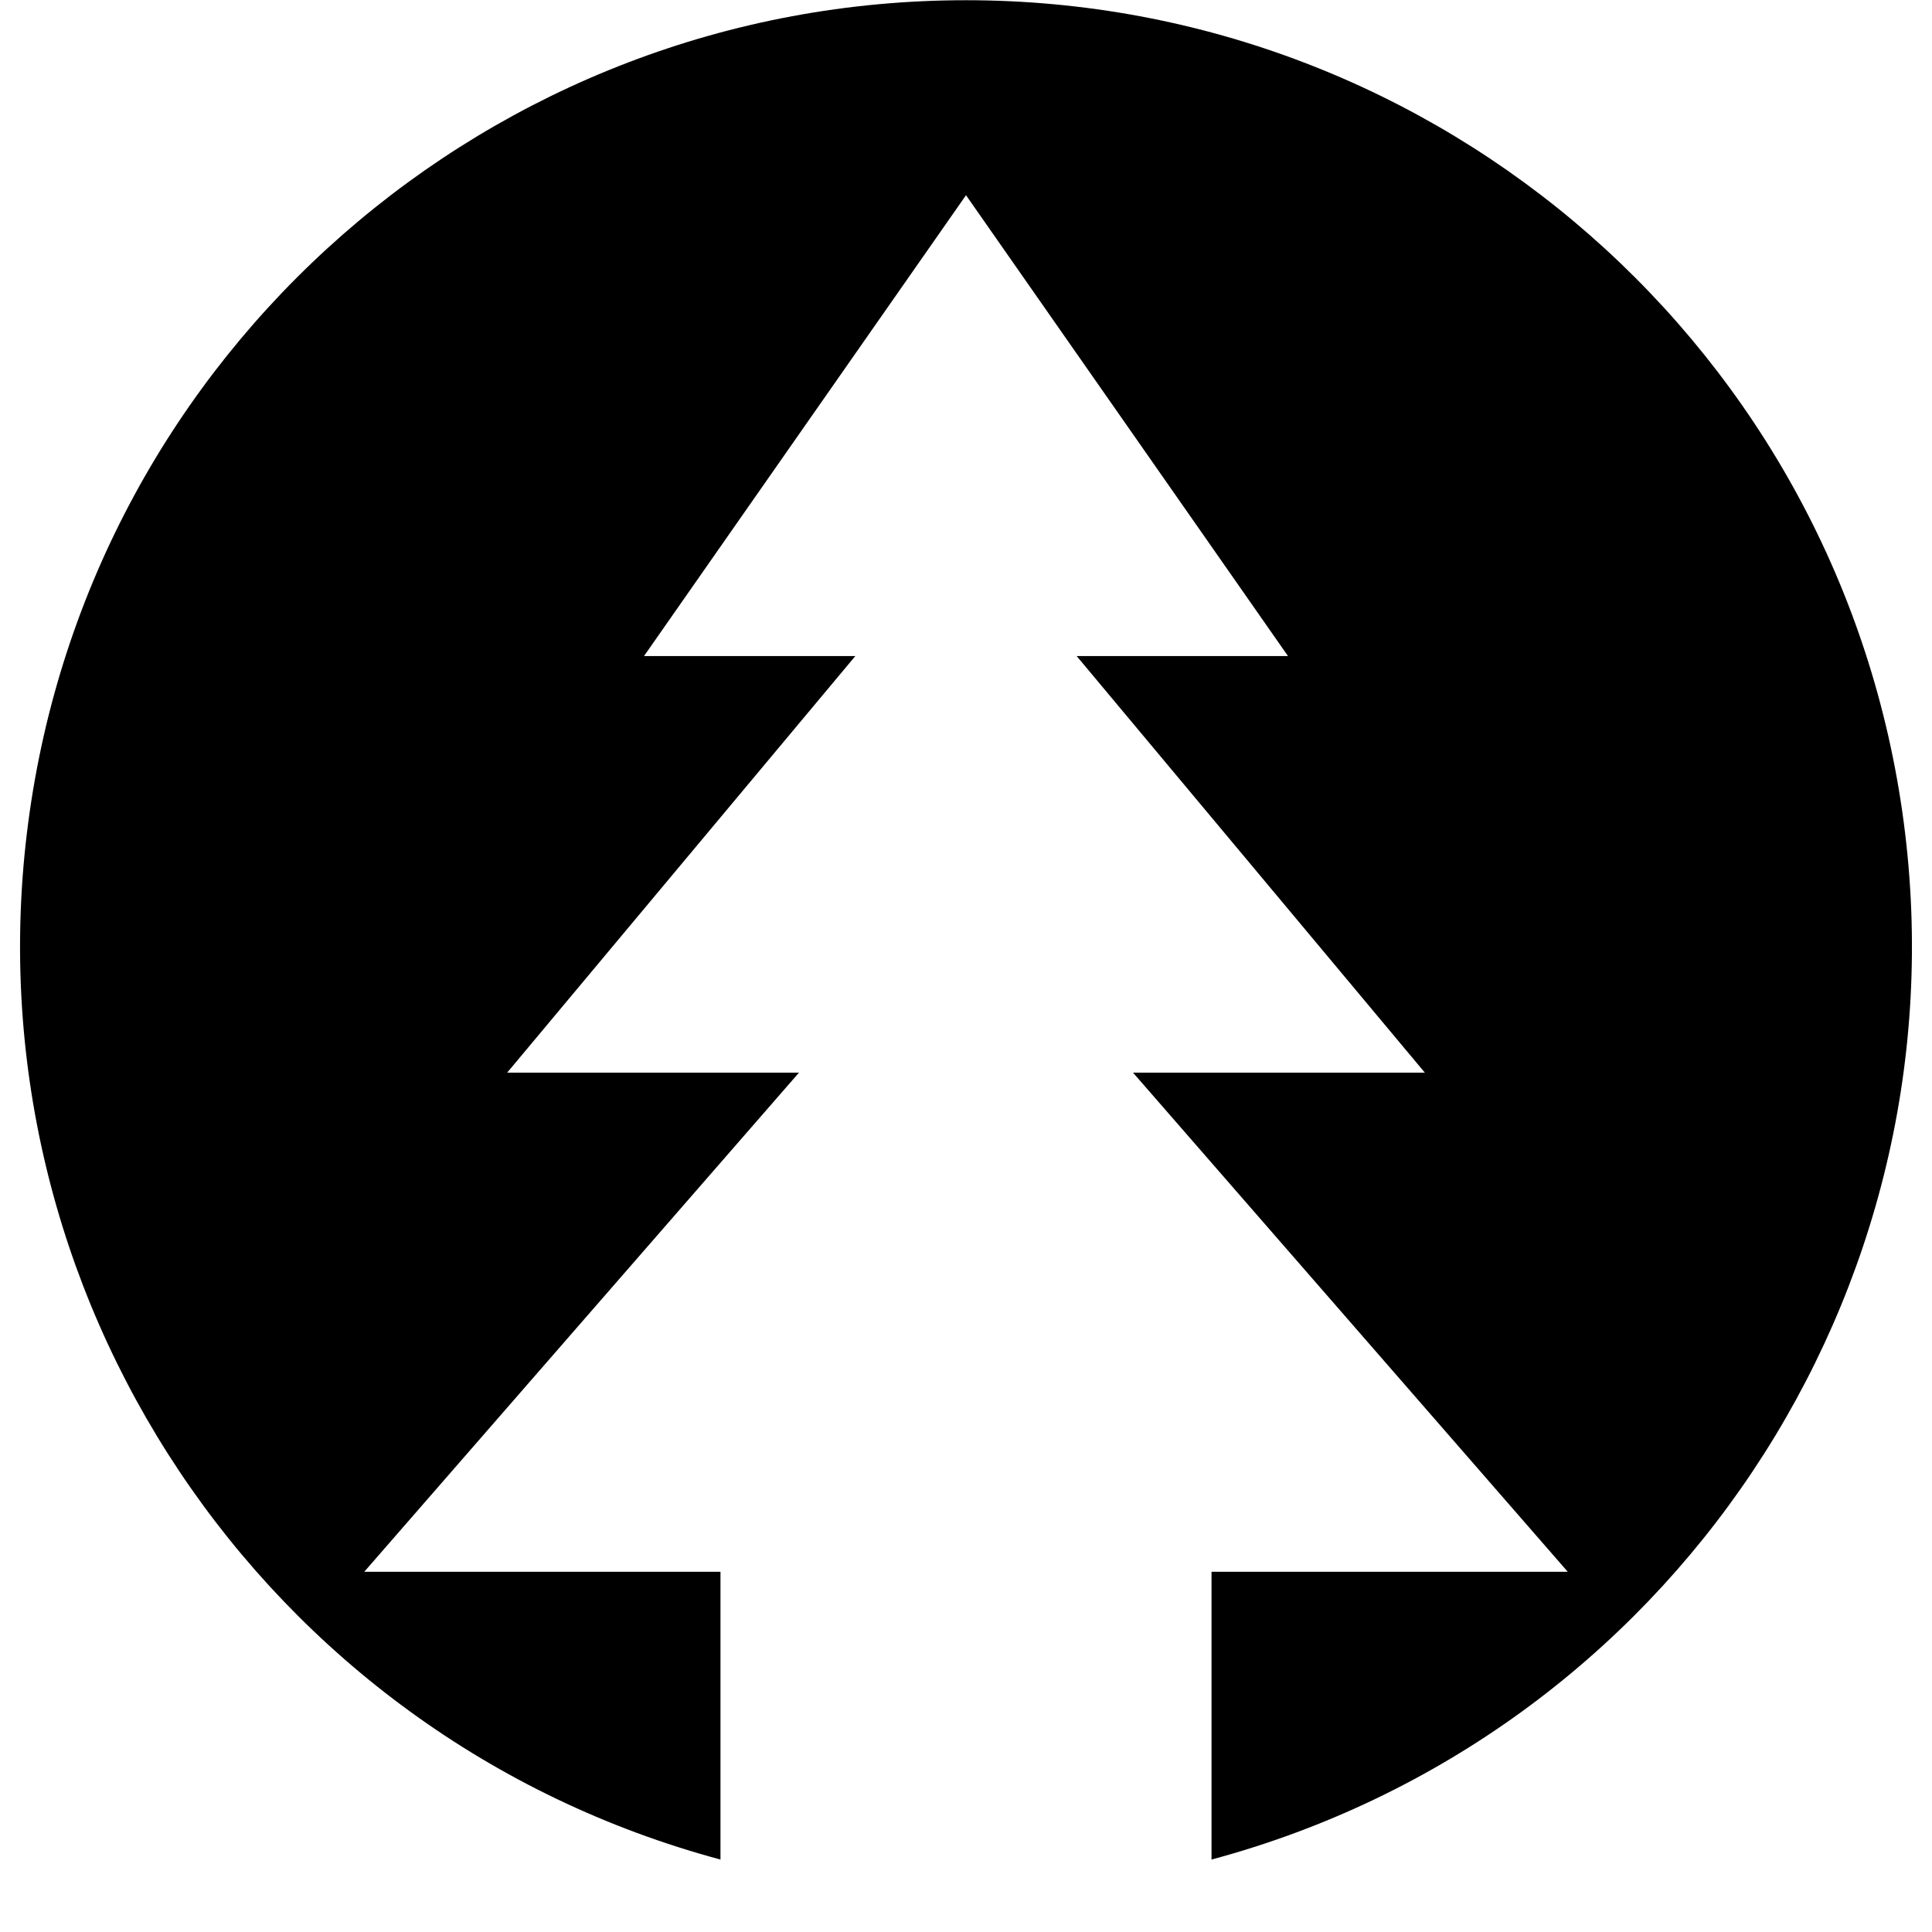
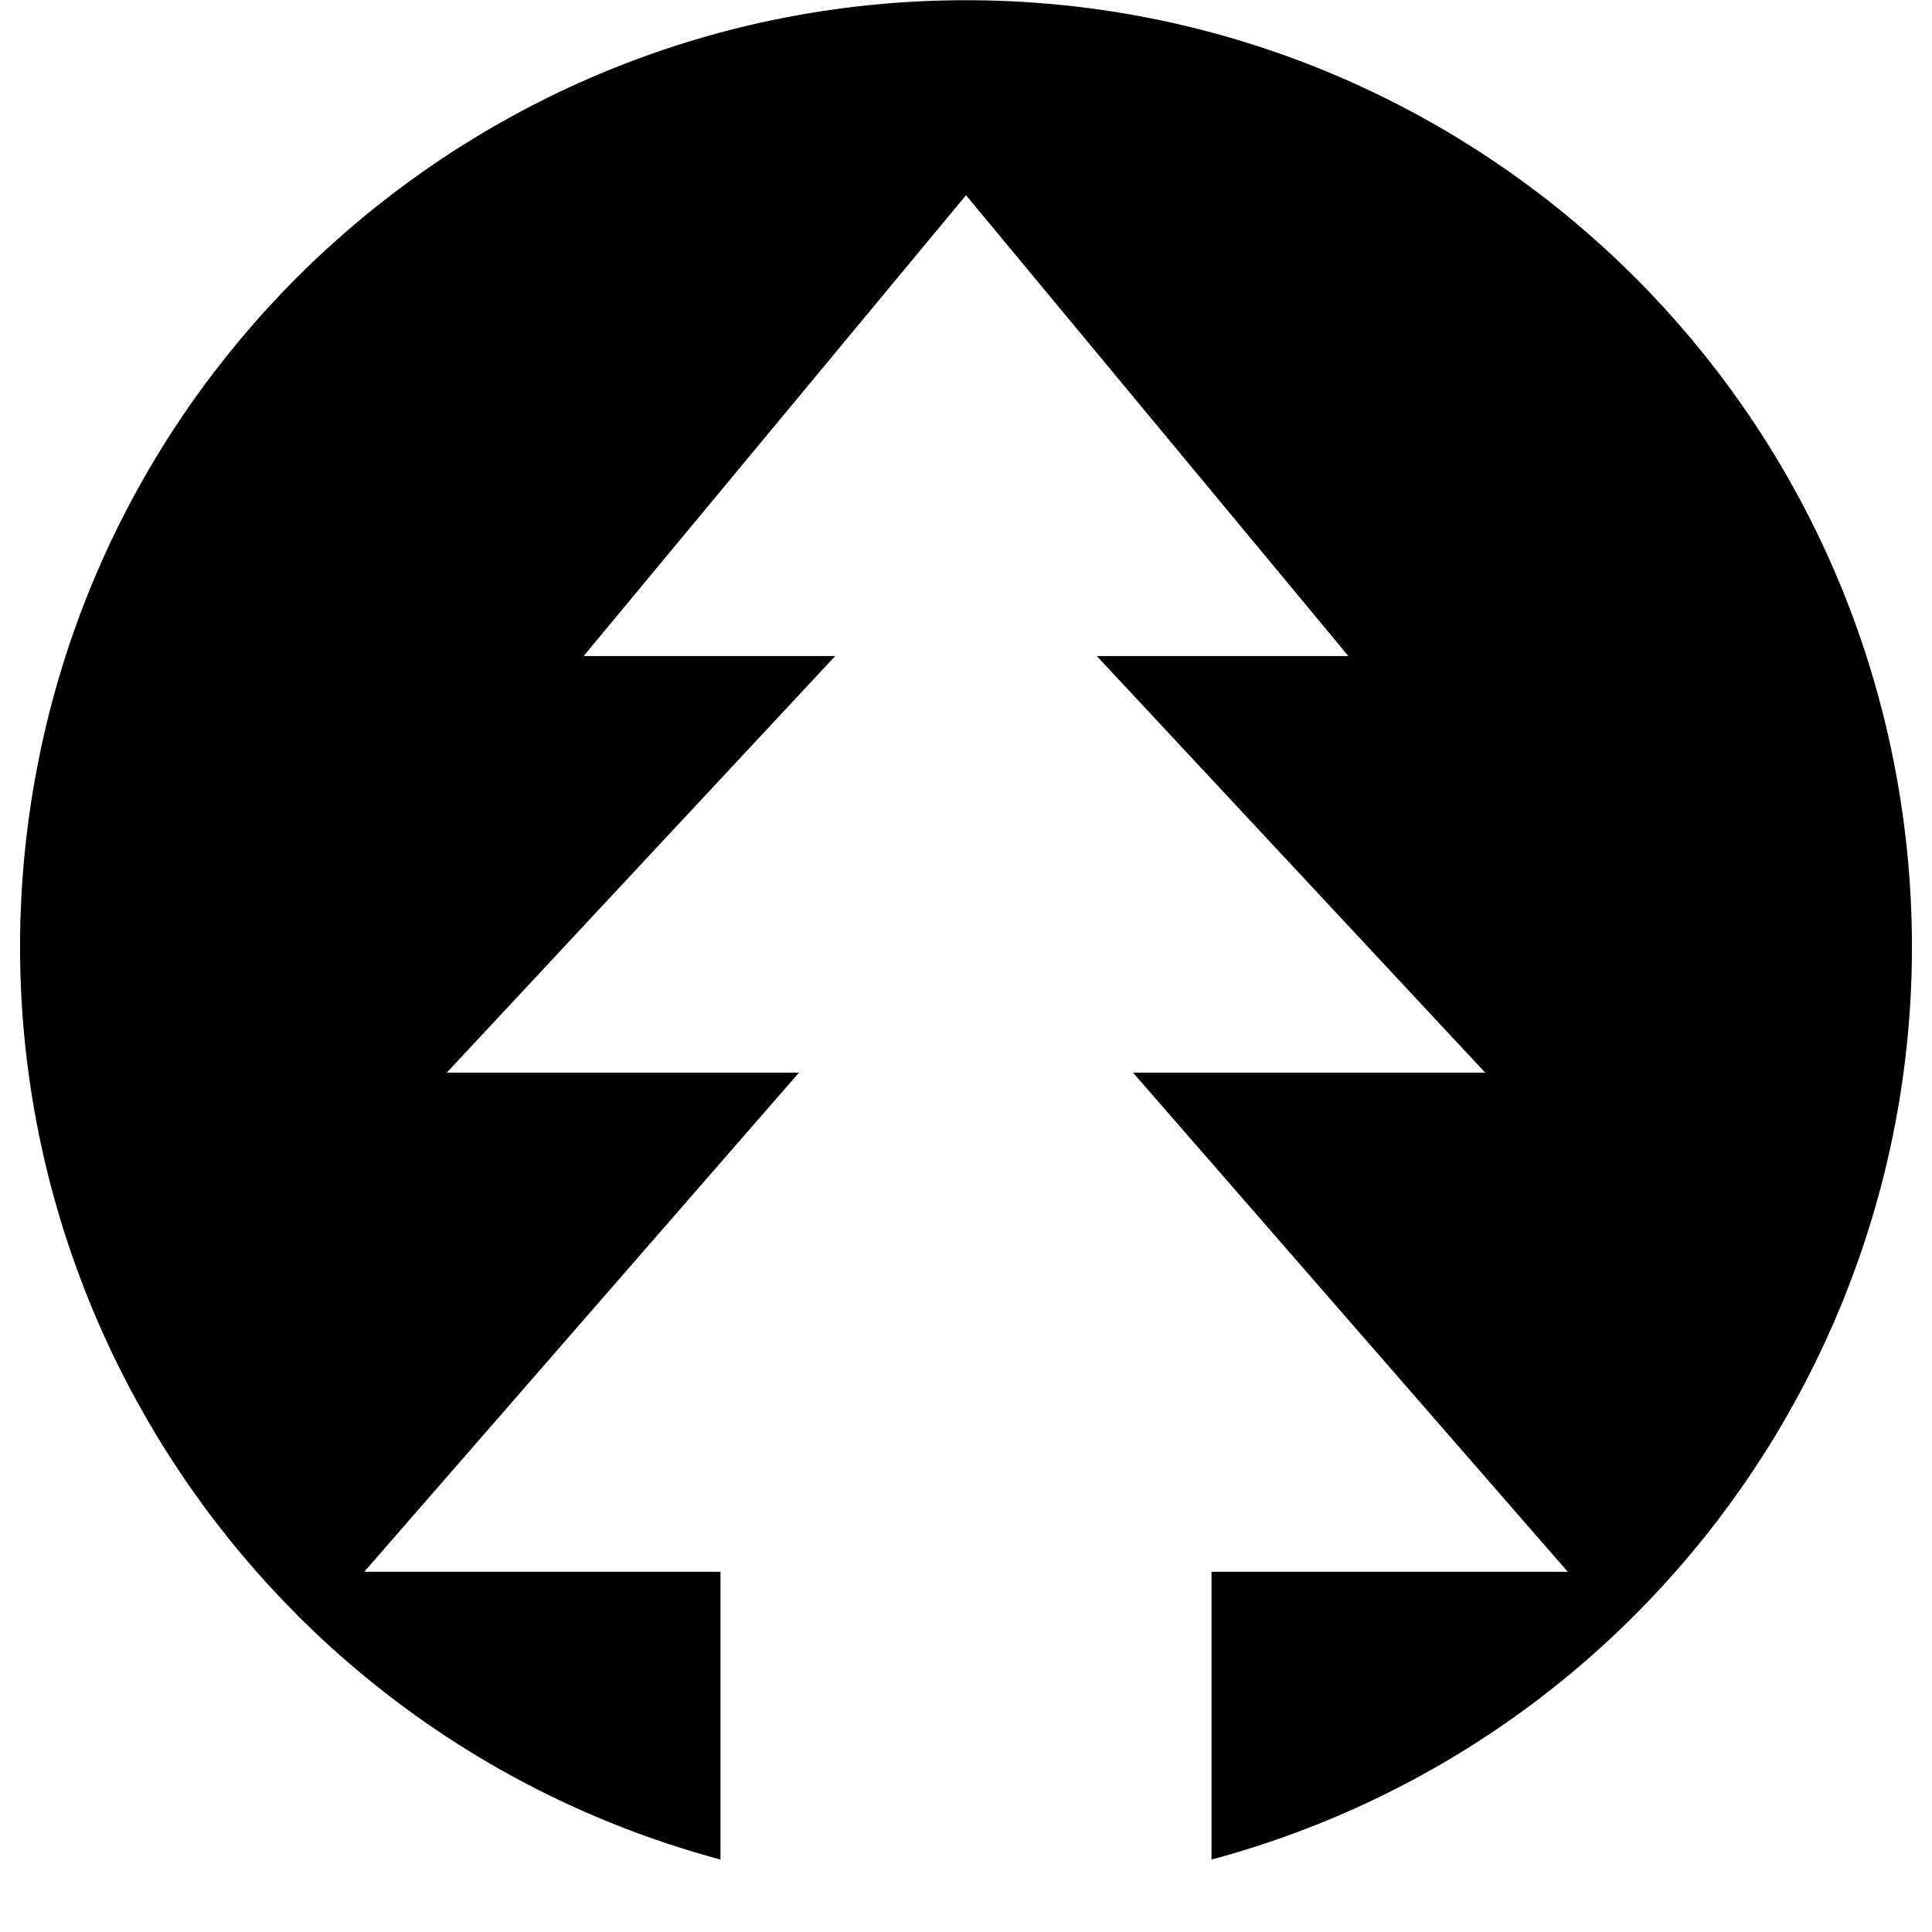
<svg xmlns="http://www.w3.org/2000/svg" version="1.1" width="96" height="96">
-   <path d="M 35.8 92.4          A 47 47 0 1 1 60.2 92.4          V 78.1         H 77.9         L 56.3 53.3         H 70.8          L 53.5 32.6          H 64         L 48 9.7          L 32 32.6          H 42.5          L 25.2 53.3          H 39.7          L 18.1 78.1          H 35.8          L 35.8 92.4          Z" />
+   <path d="M 35.8 92.4          A 47 47 0 1 1 60.2 92.4          V 78.1         H 77.9         L 56.3 53.3         H 73.8          L 54.5 32.6          H 67         L 48 9.7          L 29 32.6          H 41.5          L 22.2 53.3          H 39.7          L 18.1 78.1          H 35.8          L 35.8 92.4          Z" />
</svg>
